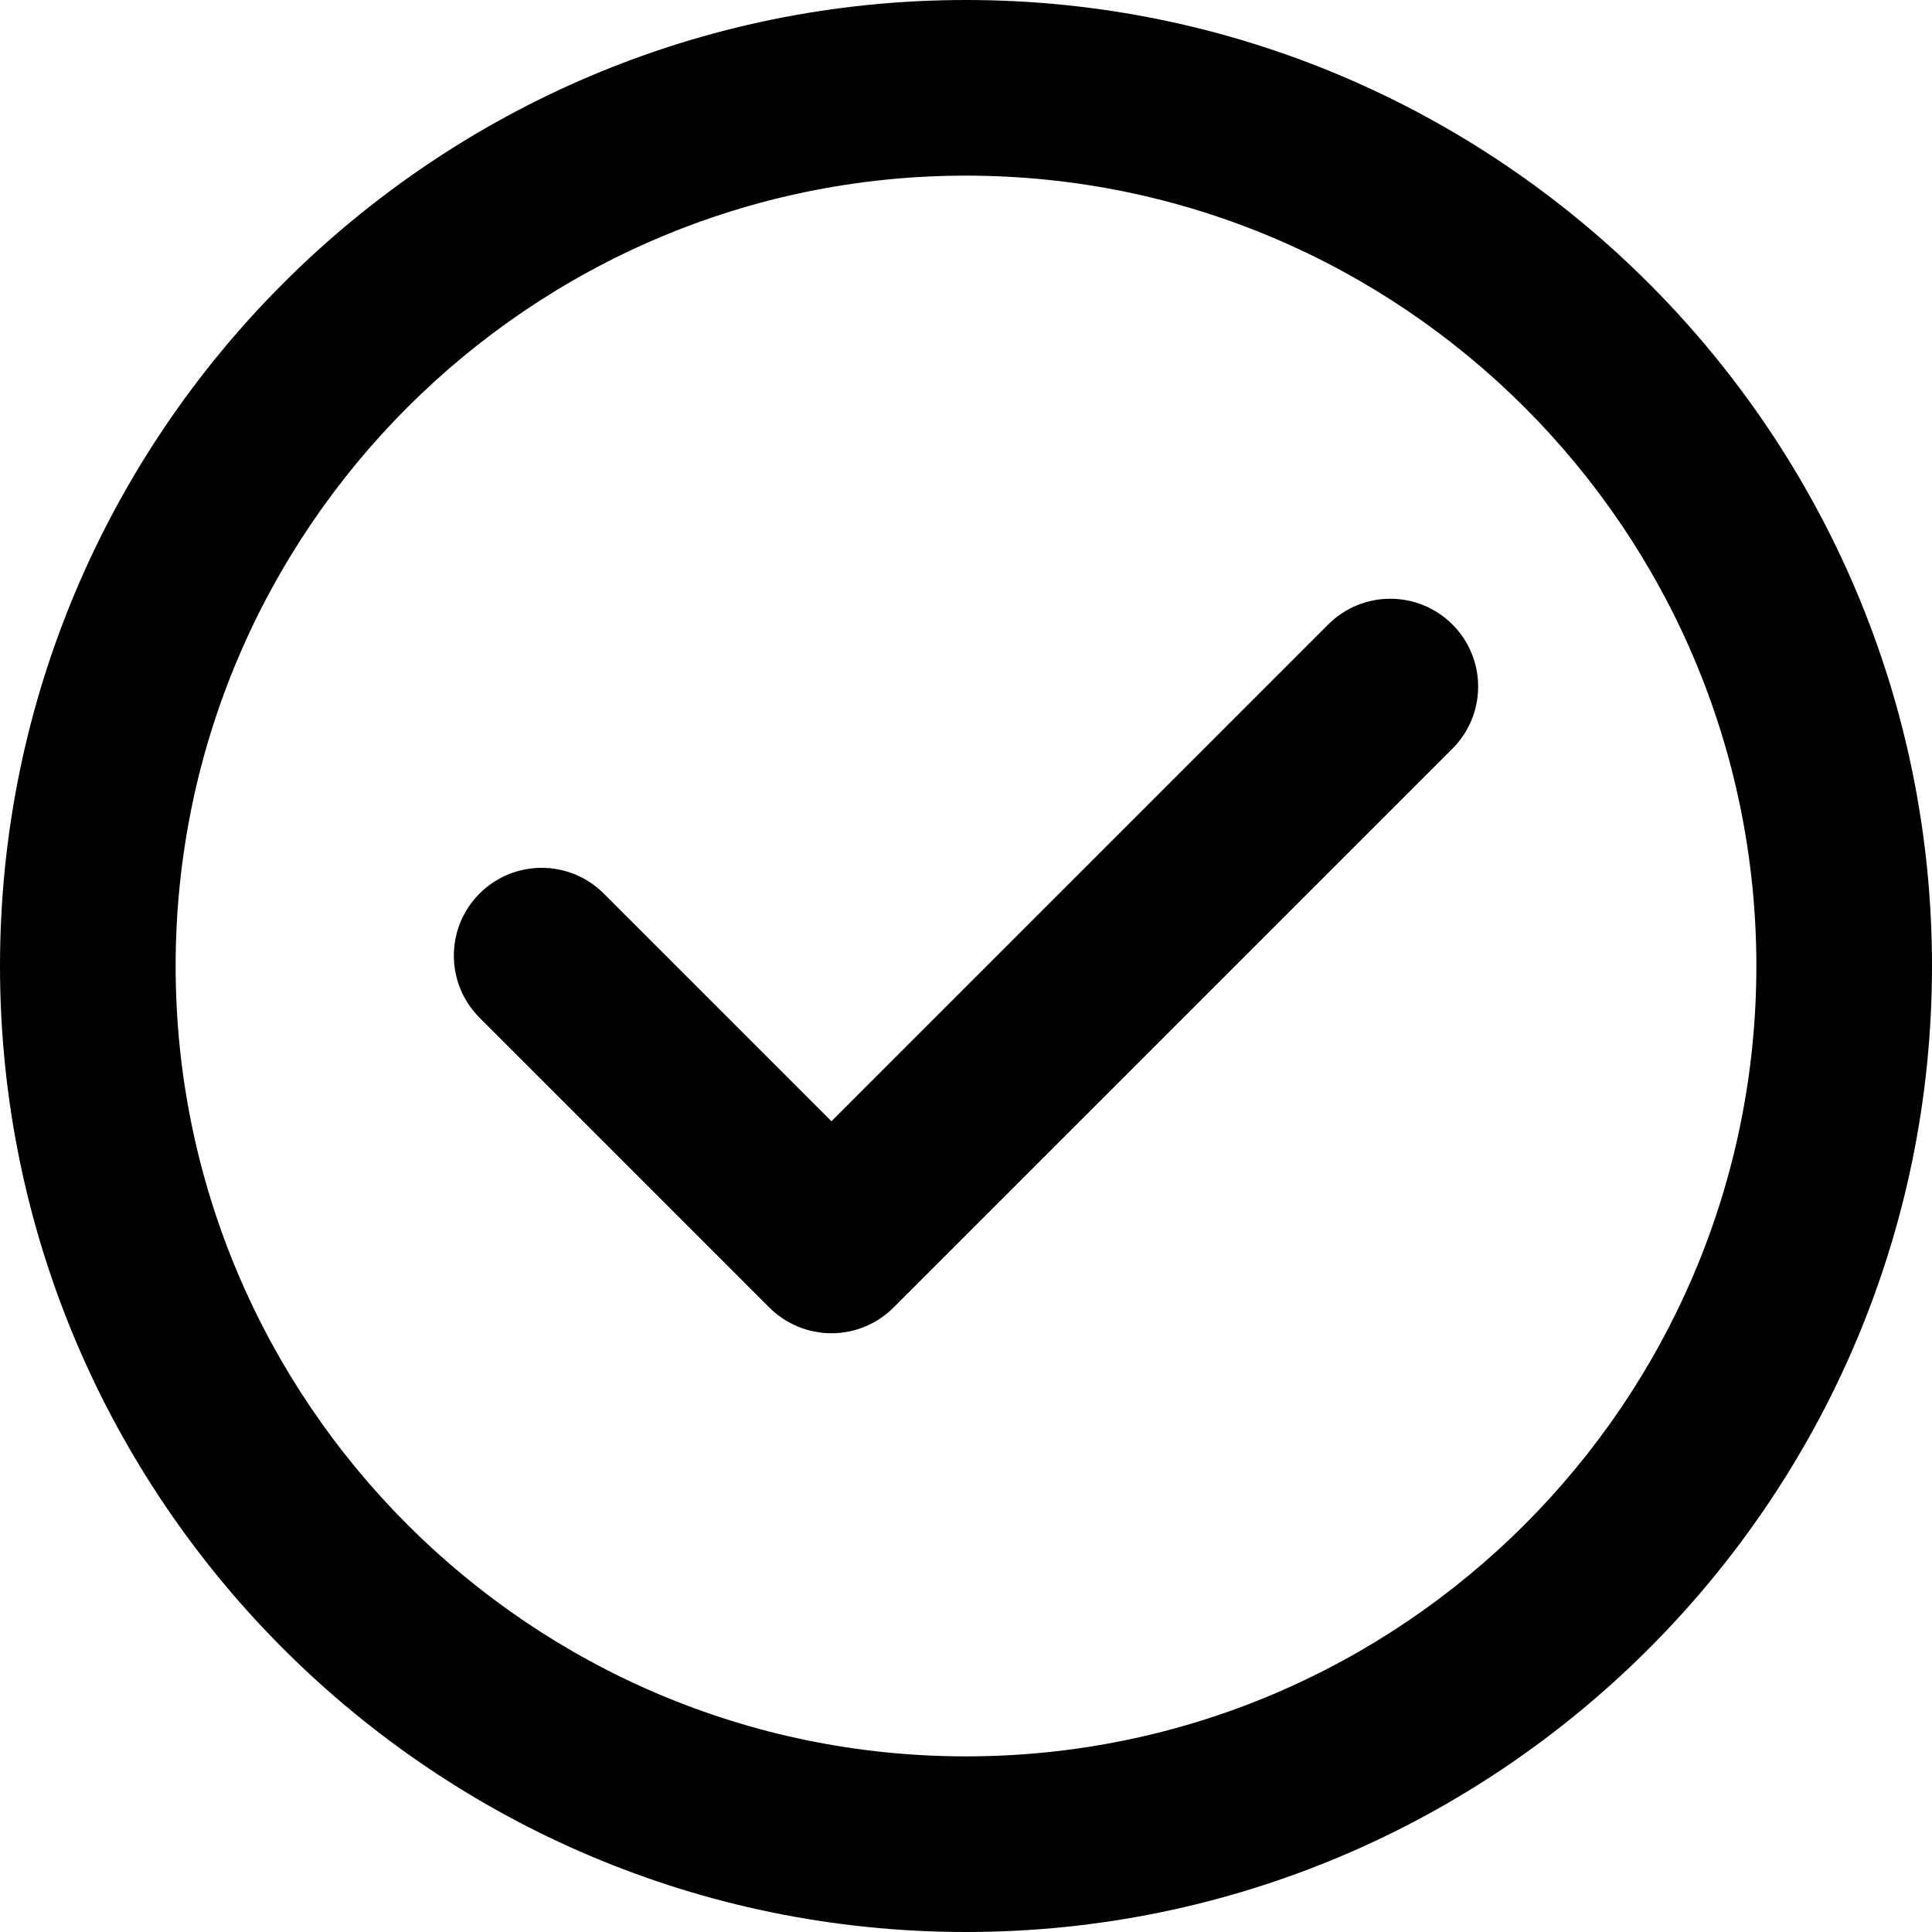
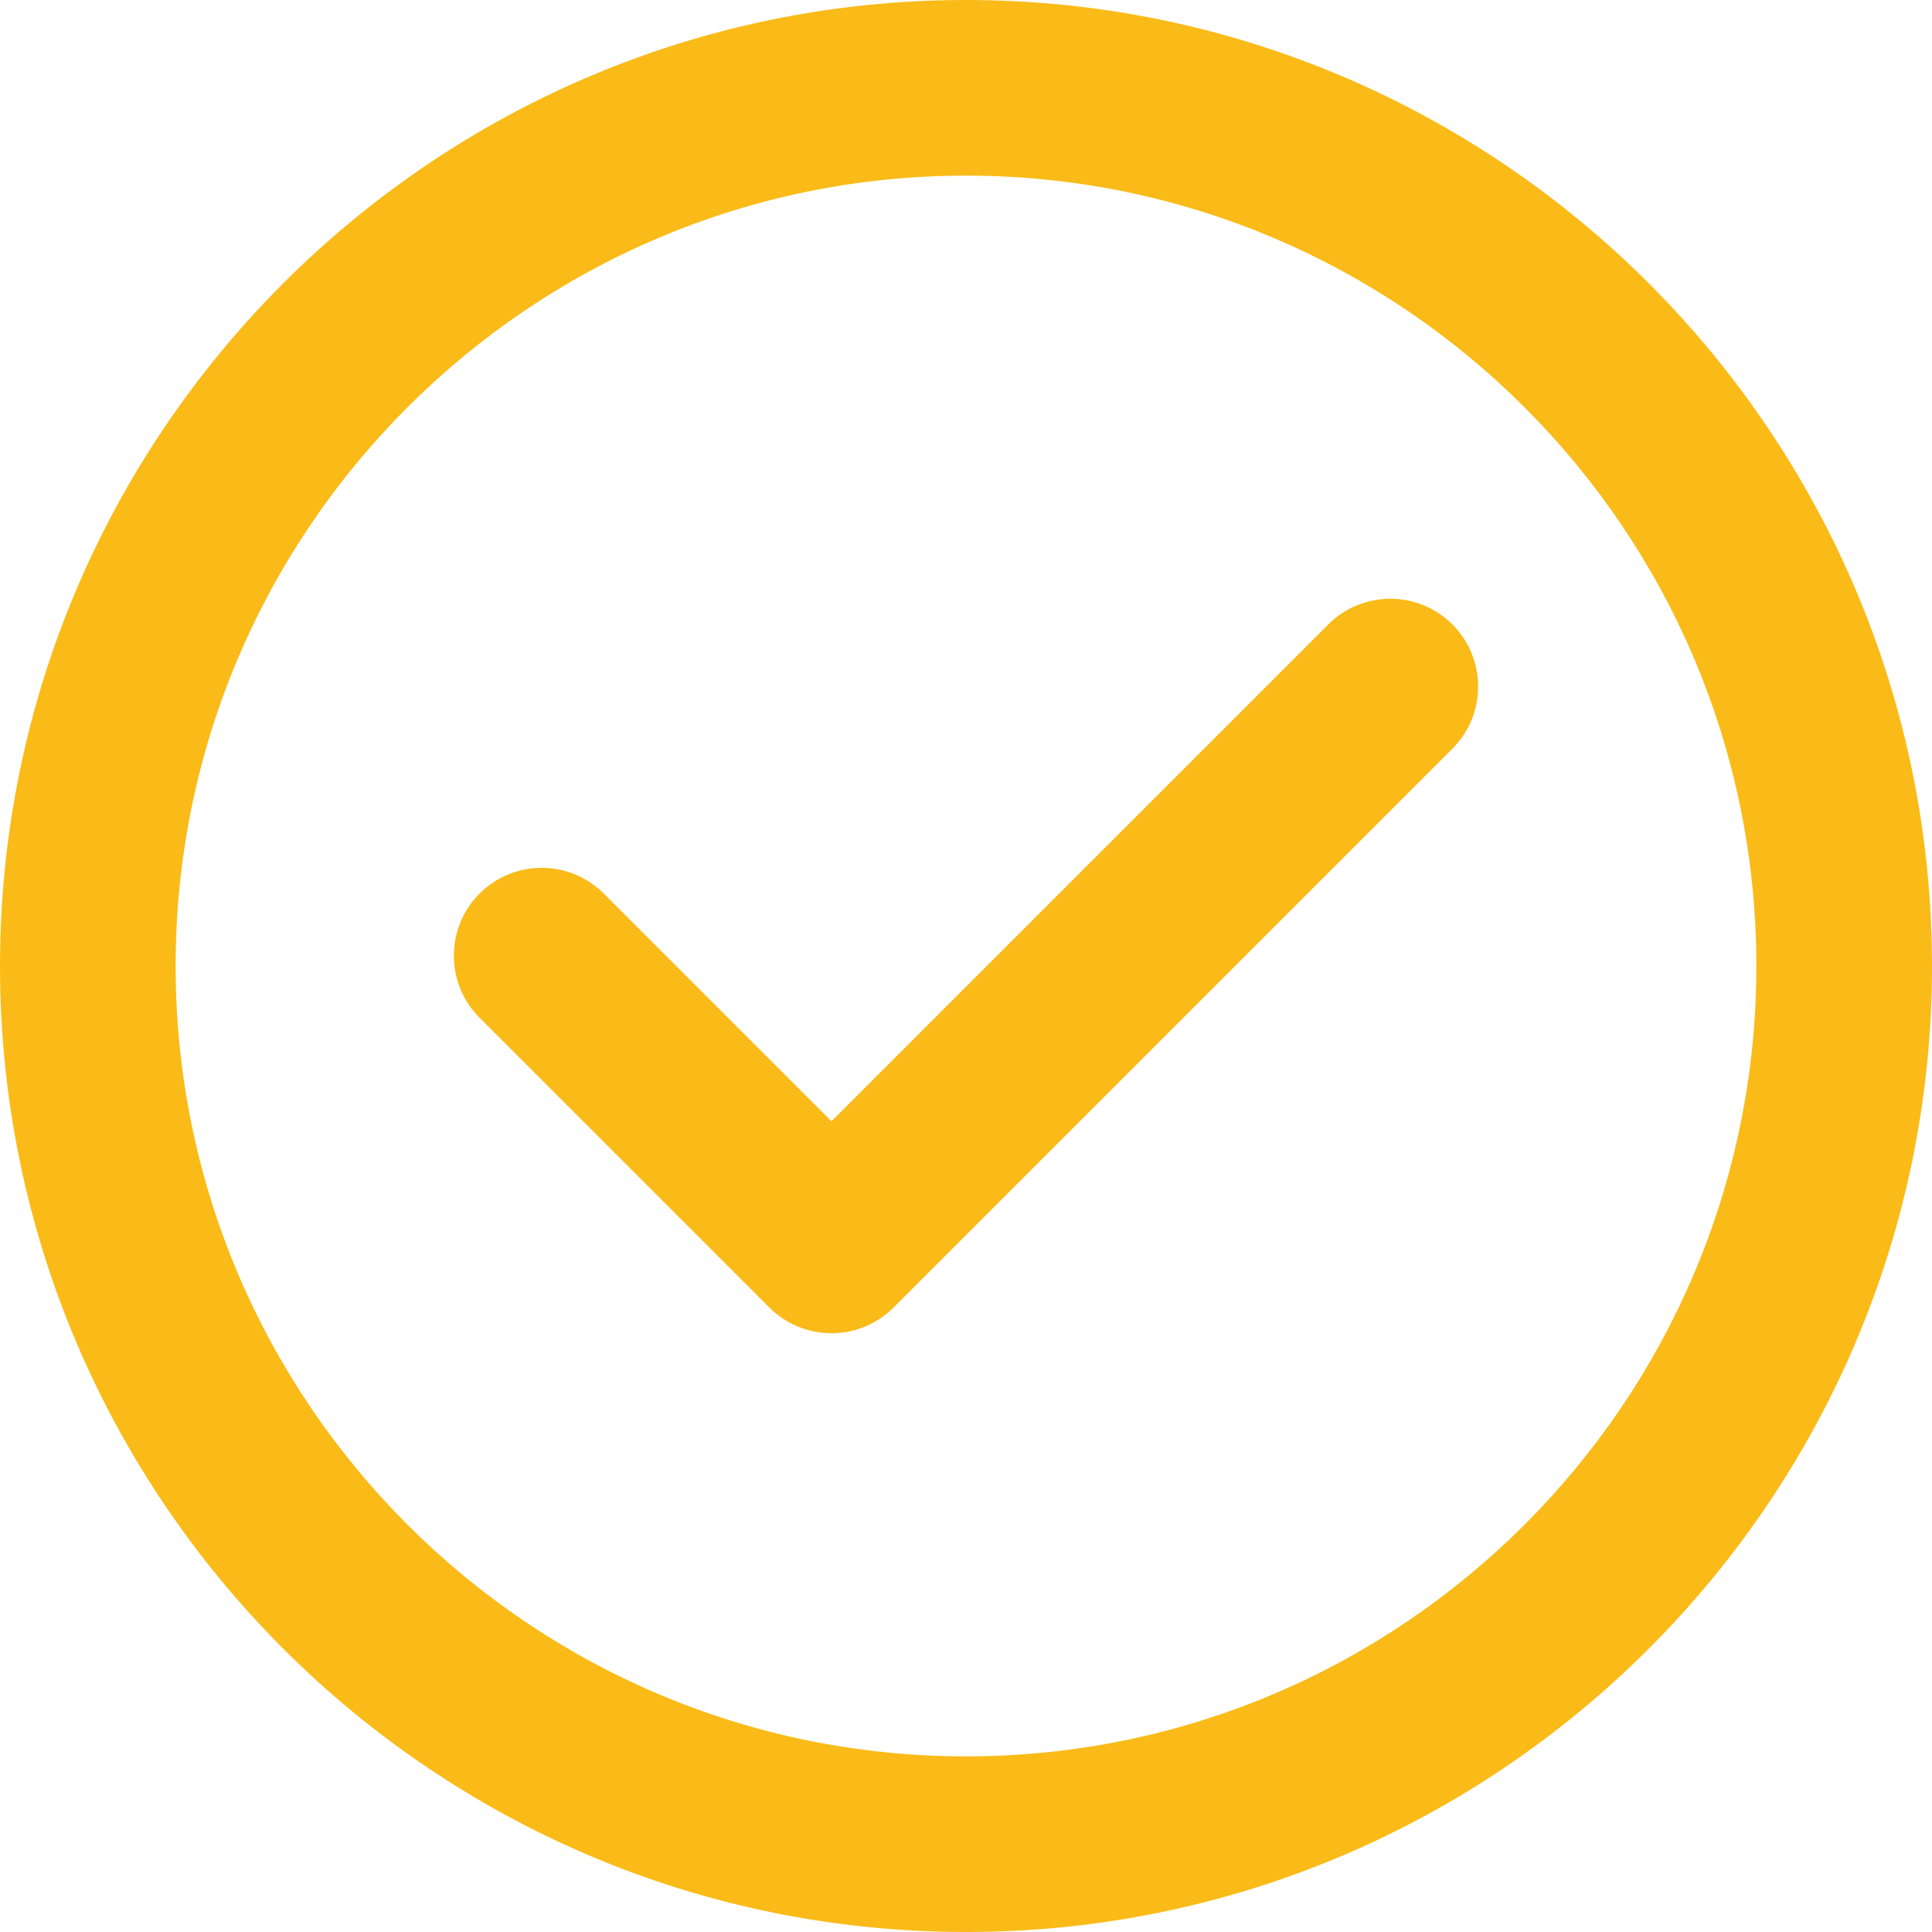
<svg xmlns="http://www.w3.org/2000/svg" version="1.1" id="Capa_1" x="0px" y="0px" viewBox="0 0 330 330" style="enable-background:new 0 0 330 330;" xml:space="preserve">
  <g>
-     <path d="M165,0C74.019,0,0,74.019,0,165s74.019,165,165,165s165-74.019,165-165S255.981,0,165,0z M165,300   c-74.44,0-135-60.561-135-135S90.56,30,165,30s135,60.561,135,135S239.439,300,165,300z" />
-     <path d="M226.872,106.664l-84.854,84.853l-38.89-38.891c-5.857-5.857-15.355-5.858-21.213-0.001   c-5.858,5.858-5.858,15.355,0,21.213l49.496,49.498c2.813,2.813,6.628,4.394,10.606,4.394c0.001,0,0,0,0.001,0   c3.978,0,7.793-1.581,10.606-4.393l95.461-95.459c5.858-5.858,5.858-15.355,0-21.213   C242.227,100.807,232.73,100.806,226.872,106.664z" />
+     <path fill="#fabb18" d="M165,0C74.019,0,0,74.019,0,165s74.019,165,165,165s165-74.019,165-165S255.981,0,165,0z M165,300   c-74.44,0-135-60.561-135-135S90.56,30,165,30s135,60.561,135,135S239.439,300,165,300z" />
+     <path fill="#fabb18" d="M226.872,106.664l-84.854,84.853l-38.89-38.891c-5.857-5.857-15.355-5.858-21.213-0.001   c-5.858,5.858-5.858,15.355,0,21.213l49.496,49.498c2.813,2.813,6.628,4.394,10.606,4.394c0.001,0,0,0,0.001,0   c3.978,0,7.793-1.581,10.606-4.393l95.461-95.459c5.858-5.858,5.858-15.355,0-21.213   C242.227,100.807,232.73,100.806,226.872,106.664z" />
  </g>
  <g>
</g>
  <g>
</g>
  <g>
</g>
  <g>
</g>
  <g>
</g>
  <g>
</g>
  <g>
</g>
  <g>
</g>
  <g>
</g>
  <g>
</g>
  <g>
</g>
  <g>
</g>
  <g>
</g>
  <g>
</g>
  <g>
</g>
</svg>
